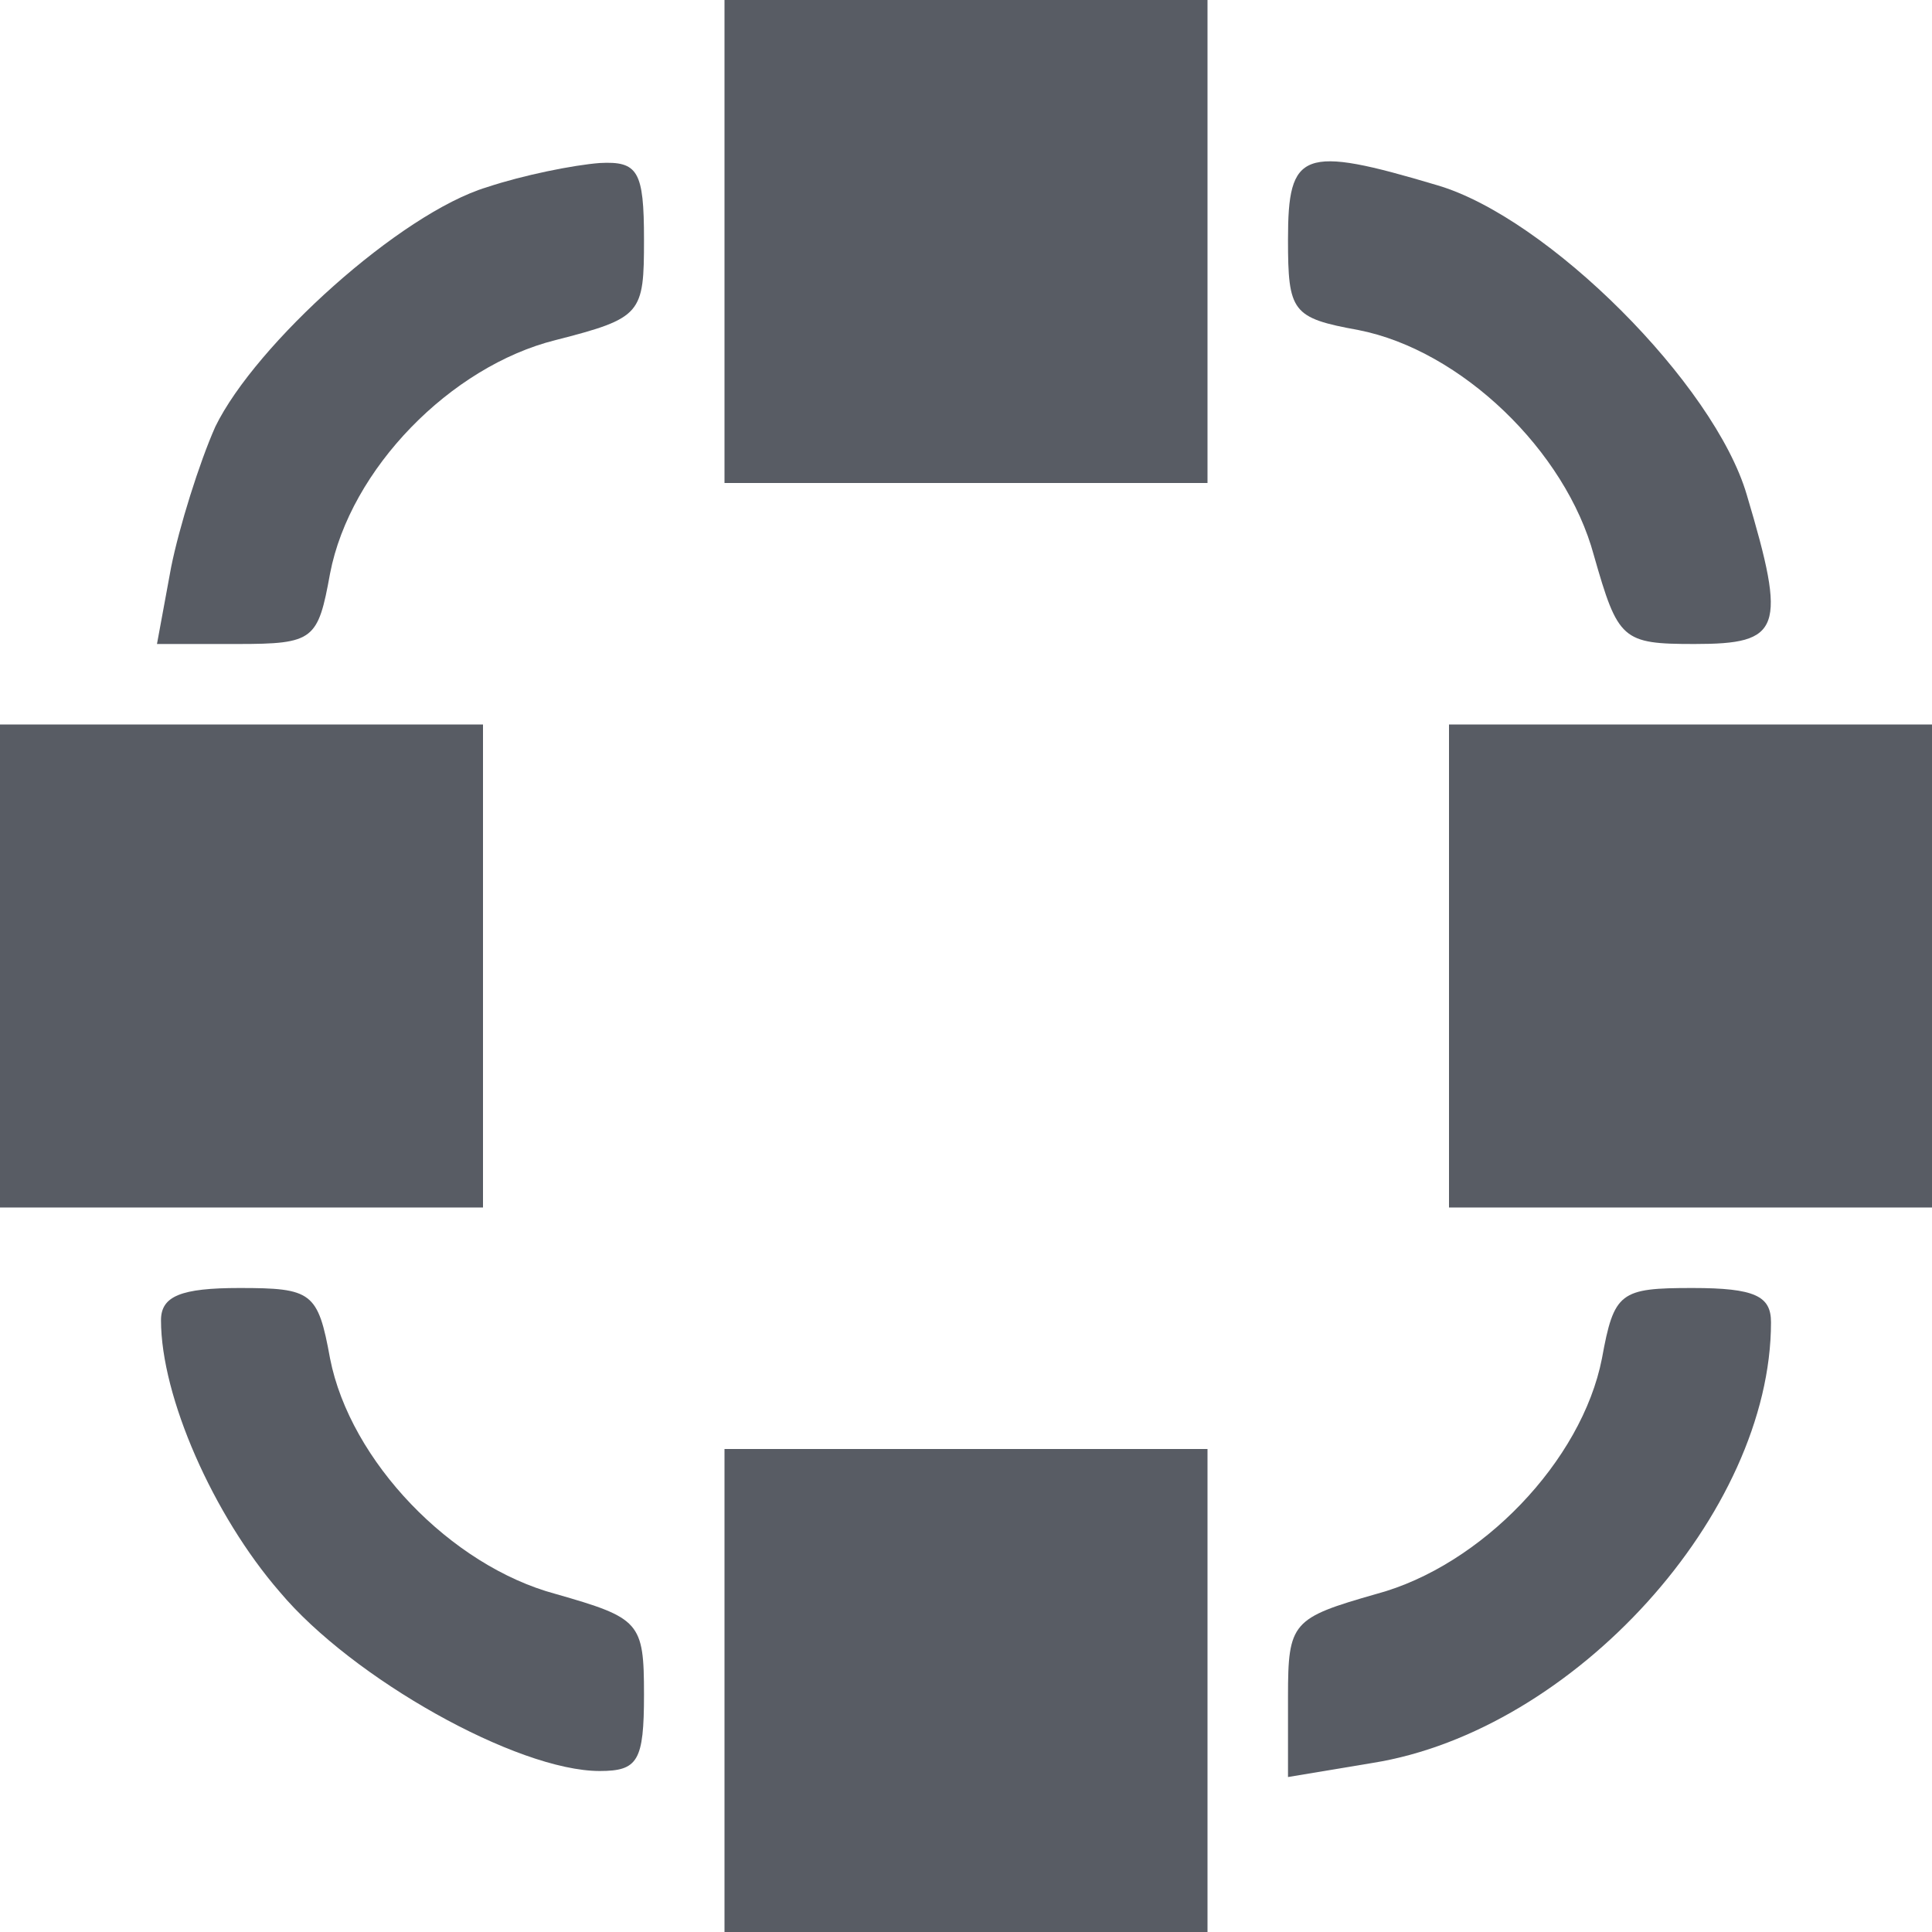
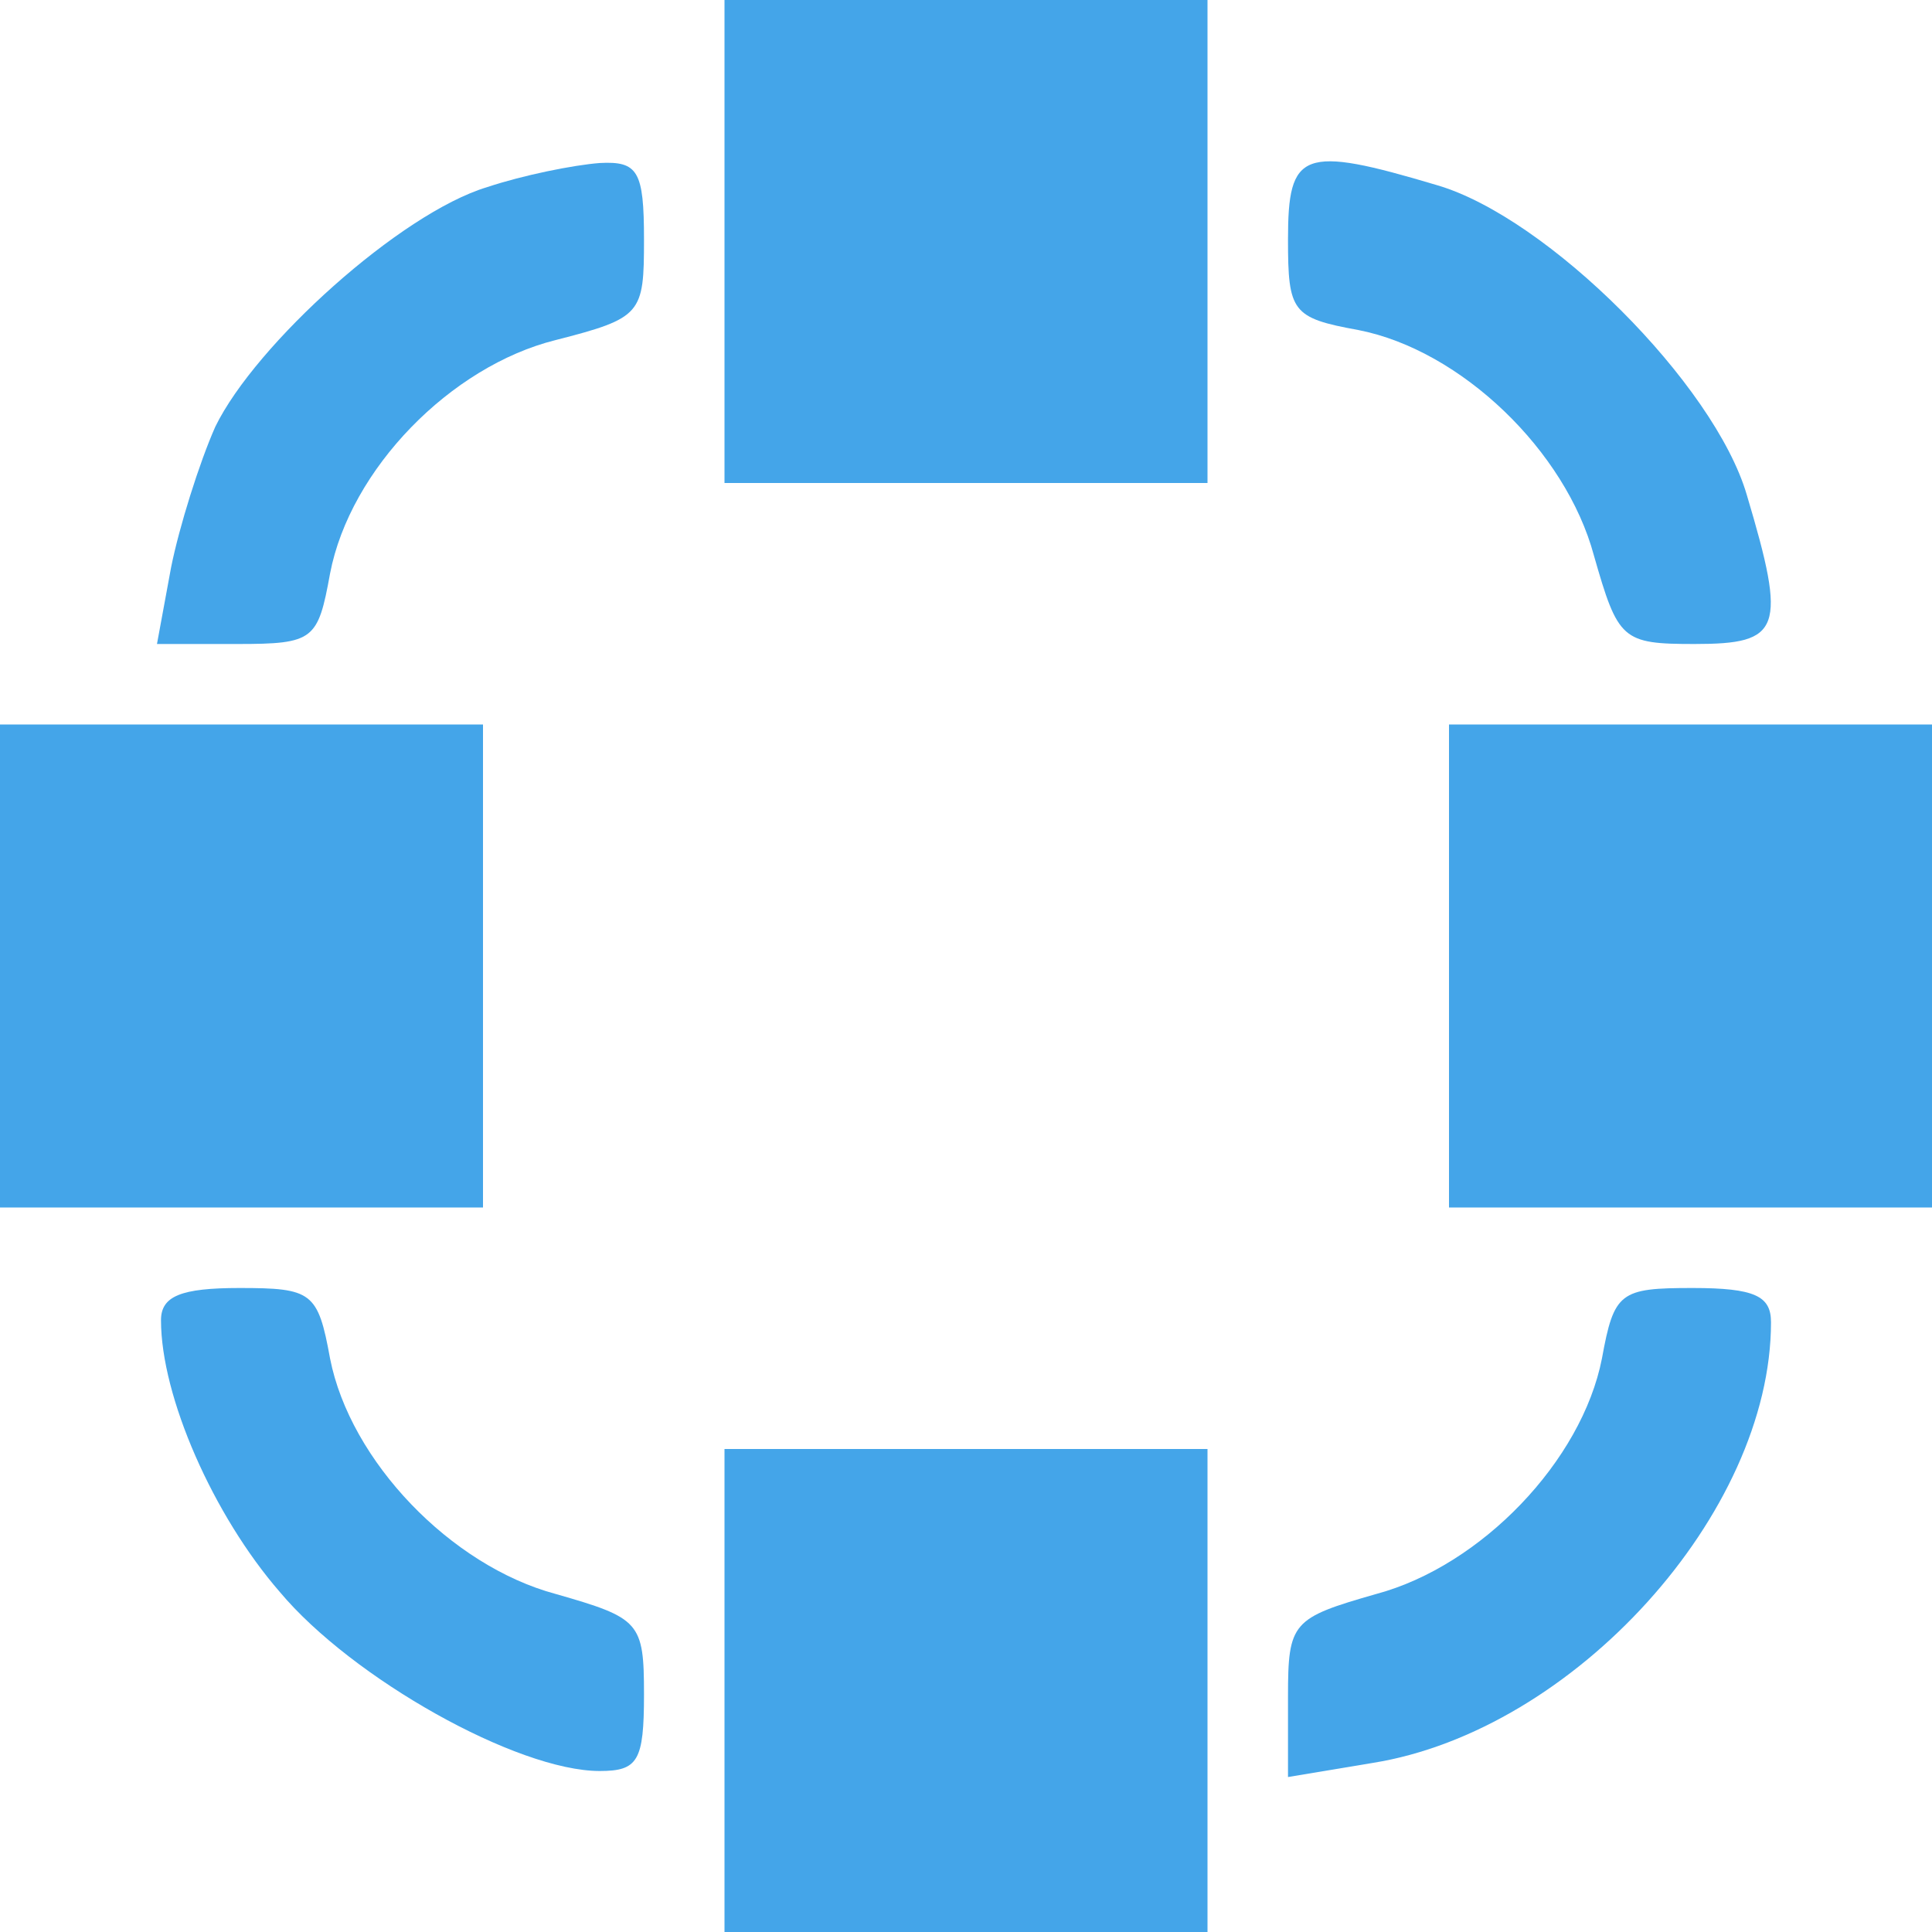
<svg xmlns="http://www.w3.org/2000/svg" version="1.0" width="19" height="19" viewBox="0 0 15.2 15.2" preserveAspectRatio="xMidYMid meet" id="svg2">
  <defs id="defs26" />
-   <g transform="matrix(0.01583333,0,0,-0.01583333,0,15.2)" id="g6" style="fill:#585c64;stroke:none">
+   <g transform="matrix(0.01583333,0,0,-0.01583333,0,15.2)" id="g6" style="fill:#44a5e9;stroke:none">
    <path d="m 360,840 0,-120 120,0 120,0 0,120 0,120 -120,0 -120,0 0,-120 z" id="path8" />
    <path d="M 242,867 C 199,854 127,789 107,748 99,730 89,698 85,678 l -7,-38 40,0 c 38,0 40,2 46,35 10,52 60,103 112,116 43,11 44,13 44,50 0,34 -3,39 -22,38 -13,-1 -38,-6 -56,-12 z" id="path10" />
    <path d="m 640,841 c 0,-36 2,-39 35,-45 51,-10 103,-60 117,-112 12,-42 14,-44 50,-44 43,0 46,7 26,74 -16,55 -99,138 -154,154 -67,20 -74,17 -74,-27 z" id="path12" />
    <path d="m 0,480 0,-120 120,0 120,0 0,120 0,120 -120,0 -120,0 0,-120 z" id="path14" />
    <path d="m 720,480 0,-120 120,0 120,0 0,120 0,120 -120,0 -120,0 0,-120 z" id="path16" />
    <path d="m 80,304 c 0,-38 26,-97 59,-135 36,-43 118,-89 159,-89 19,0 22,5 22,38 0,36 -2,38 -44,50 -52,14 -102,66 -112,117 -6,33 -9,35 -45,35 -29,0 -39,-4 -39,-16 z" id="path18" />
    <path d="M 796,285 C 786,234 736,182 684,168 642,156 640,154 640,117 l 0,-40 42,7 c 100,16 198,124 198,219 0,13 -8,17 -39,17 -36,0 -39,-2 -45,-35 z" id="path20" />
    <path d="m 360,120 0,-120 120,0 120,0 0,120 0,120 -120,0 -120,0 0,-120 z" id="path22" />
  </g>
</svg>
